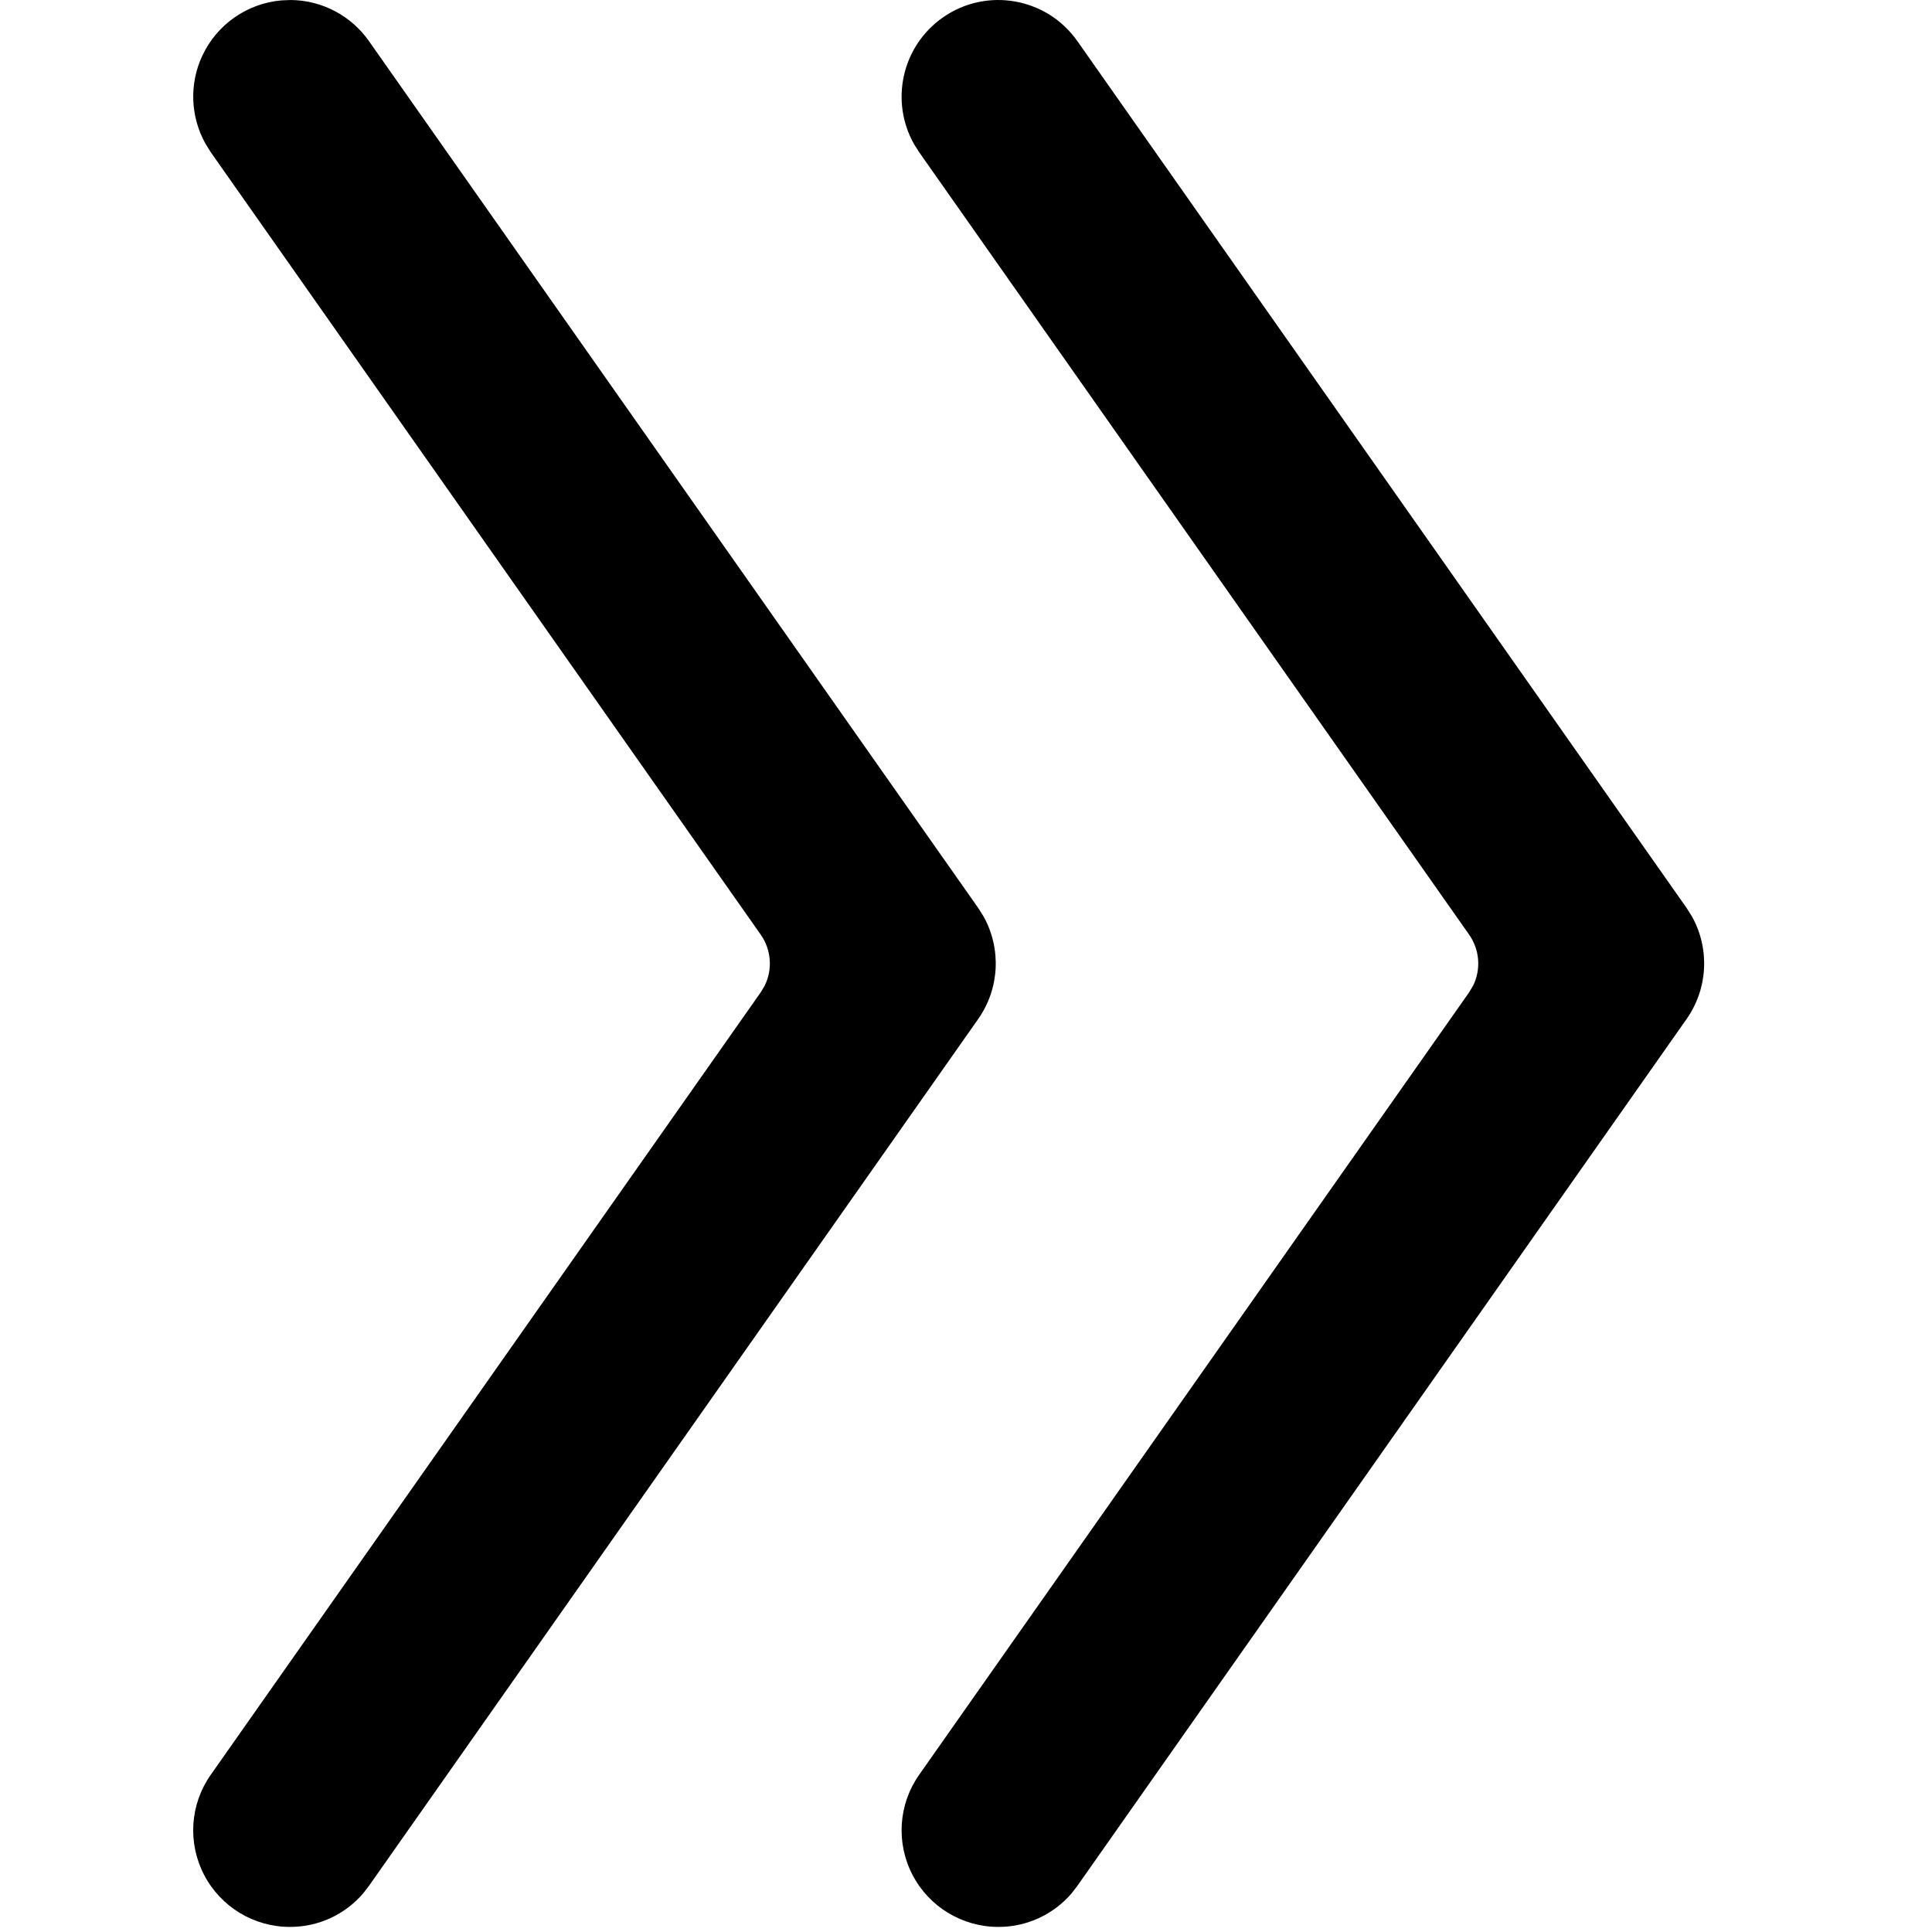
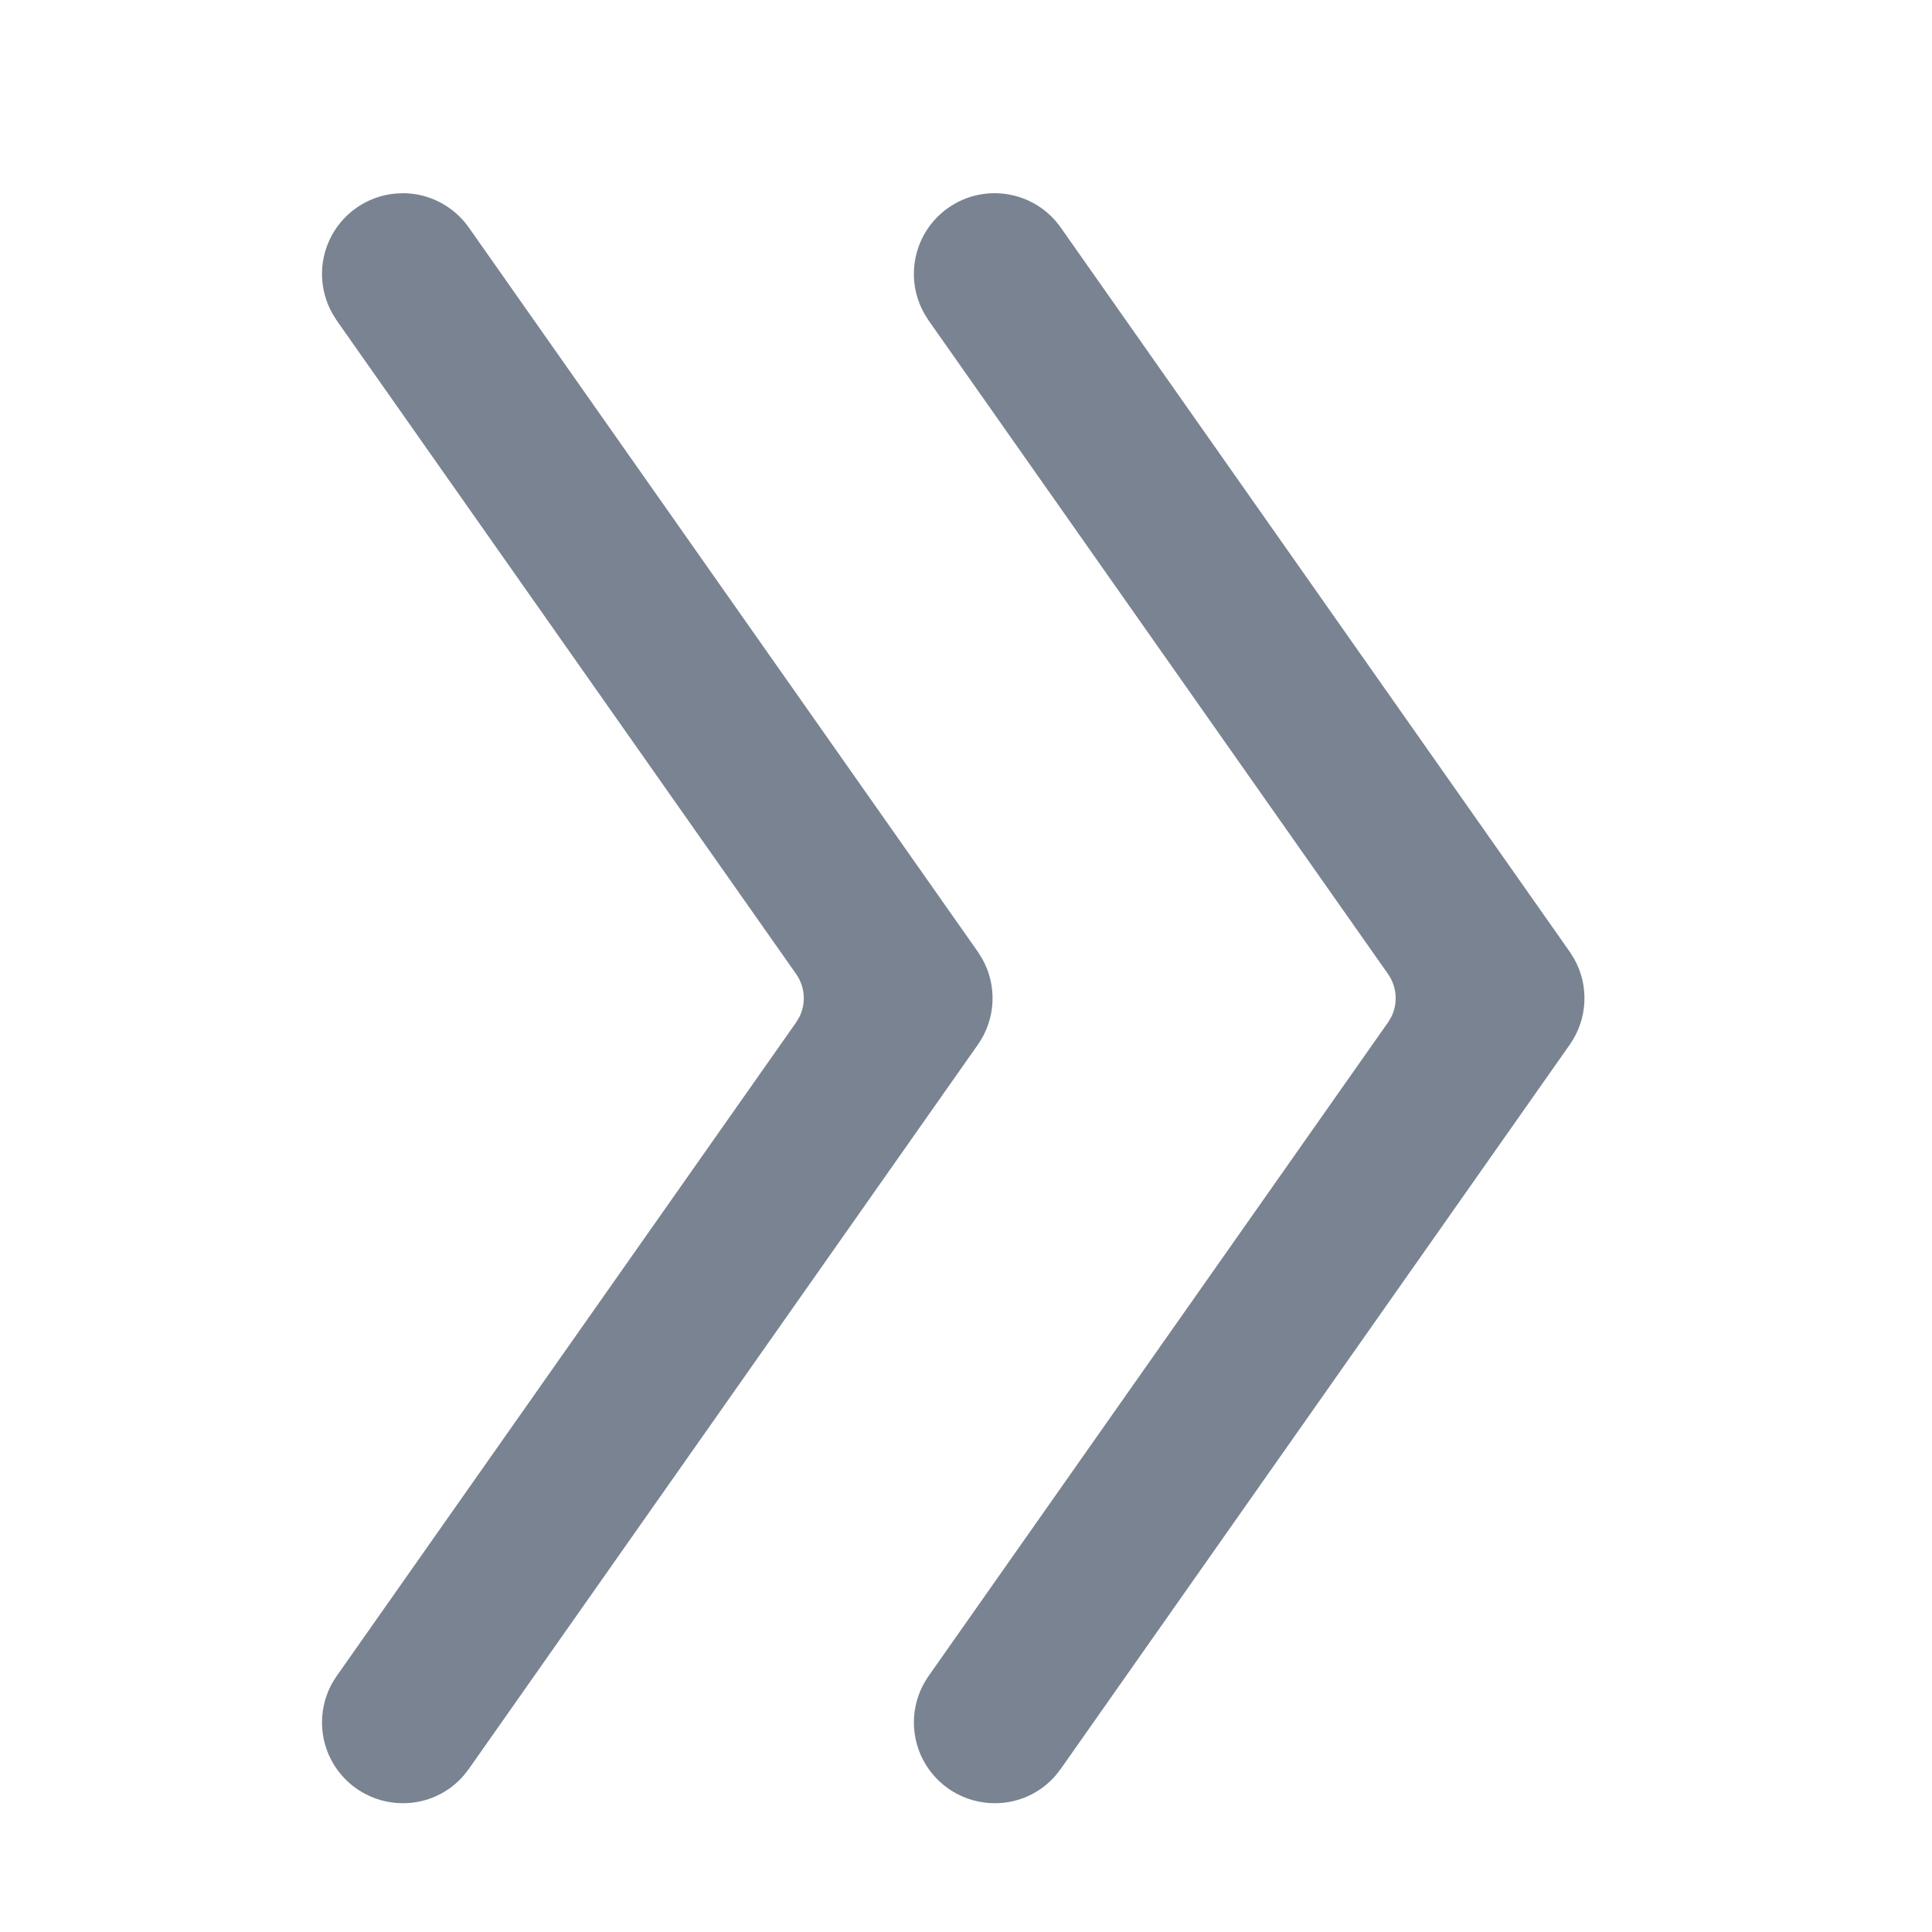
- <svg xmlns="http://www.w3.org/2000/svg" width="30" height="30" viewbox="0 0 30 30" code="81132" transform="">
-   <path d="M26.191 14.101L16.731 0.641C16.256-0.038 15.32-0.204 14.641 0.271 14.002 0.718 13.817 1.573 14.194 2.239L14.271 2.361 22.811 14.511C22.978 14.747 22.999 15.053 22.874 15.306L22.811 15.411 14.271 27.561C13.95 28.019 13.911 28.618 14.17 29.114 14.428 29.61 14.942 29.921 15.501 29.921 15.942 29.923 16.359 29.729 16.642 29.397L16.731 29.281 26.191 15.821C26.522 15.348 26.55 14.731 26.274 14.233L26.191 14.101 16.731 0.641 26.191 14.101ZM4.516 0L4.371 0.006C3.837 0.052 3.368 0.38 3.141 0.866 2.937 1.303 2.957 1.808 3.187 2.225L3.271 2.361 11.811 14.511C11.978 14.747 11.999 15.053 11.874 15.306L11.811 15.411 3.271 27.561C2.95 28.019 2.911 28.618 3.17 29.114 3.428 29.61 3.942 29.921 4.501 29.921 4.942 29.923 5.359 29.729 5.642 29.397L5.731 29.281 15.191 15.821C15.522 15.348 15.55 14.731 15.274 14.233L15.191 14.101 5.731 0.641C5.452 0.241 4.998 0.005 4.516 0Z" />
+ <svg xmlns="http://www.w3.org/2000/svg" width="30" height="30" viewBox="0 0 30 30">
+   <g fill="none" fill-rule="evenodd" class="angle-double-right">
+     <path fill="#7A8391" fill-rule="nonzero" d="M24.377,14.782 L16.473,3.536 C16.076,2.968 15.294,2.83 14.726,3.226 C14.192,3.6 14.038,4.314 14.353,4.87 L14.417,4.973 L21.553,15.124 C21.692,15.322 21.709,15.577 21.605,15.789 L21.553,15.876 L14.417,26.028 C14.149,26.411 14.117,26.911 14.333,27.326 C14.549,27.74 14.978,28 15.445,28 C15.814,28.002 16.162,27.84 16.398,27.562 L16.473,27.465 L24.377,16.219 C24.654,15.823 24.677,15.308 24.446,14.893 L24.377,14.782 L16.473,3.536 L24.377,14.782 Z M6.267,3 L6.146,3.005 C5.699,3.044 5.308,3.317 5.118,3.723 C4.947,4.089 4.964,4.511 5.156,4.859 L5.226,4.973 L12.362,15.124 C12.501,15.322 12.519,15.577 12.414,15.789 L12.362,15.876 L5.226,26.028 C4.958,26.411 4.926,26.911 5.142,27.326 C5.358,27.74 5.787,28 6.254,28 C6.623,28.002 6.971,27.84 7.207,27.562 L7.282,27.465 L15.186,16.219 C15.463,15.823 15.486,15.308 15.255,14.893 L15.186,14.782 L7.282,3.536 C7.048,3.202 6.669,3.004 6.267,3 Z" class="angle-double-right__shape" />
+   </g>
</svg>
